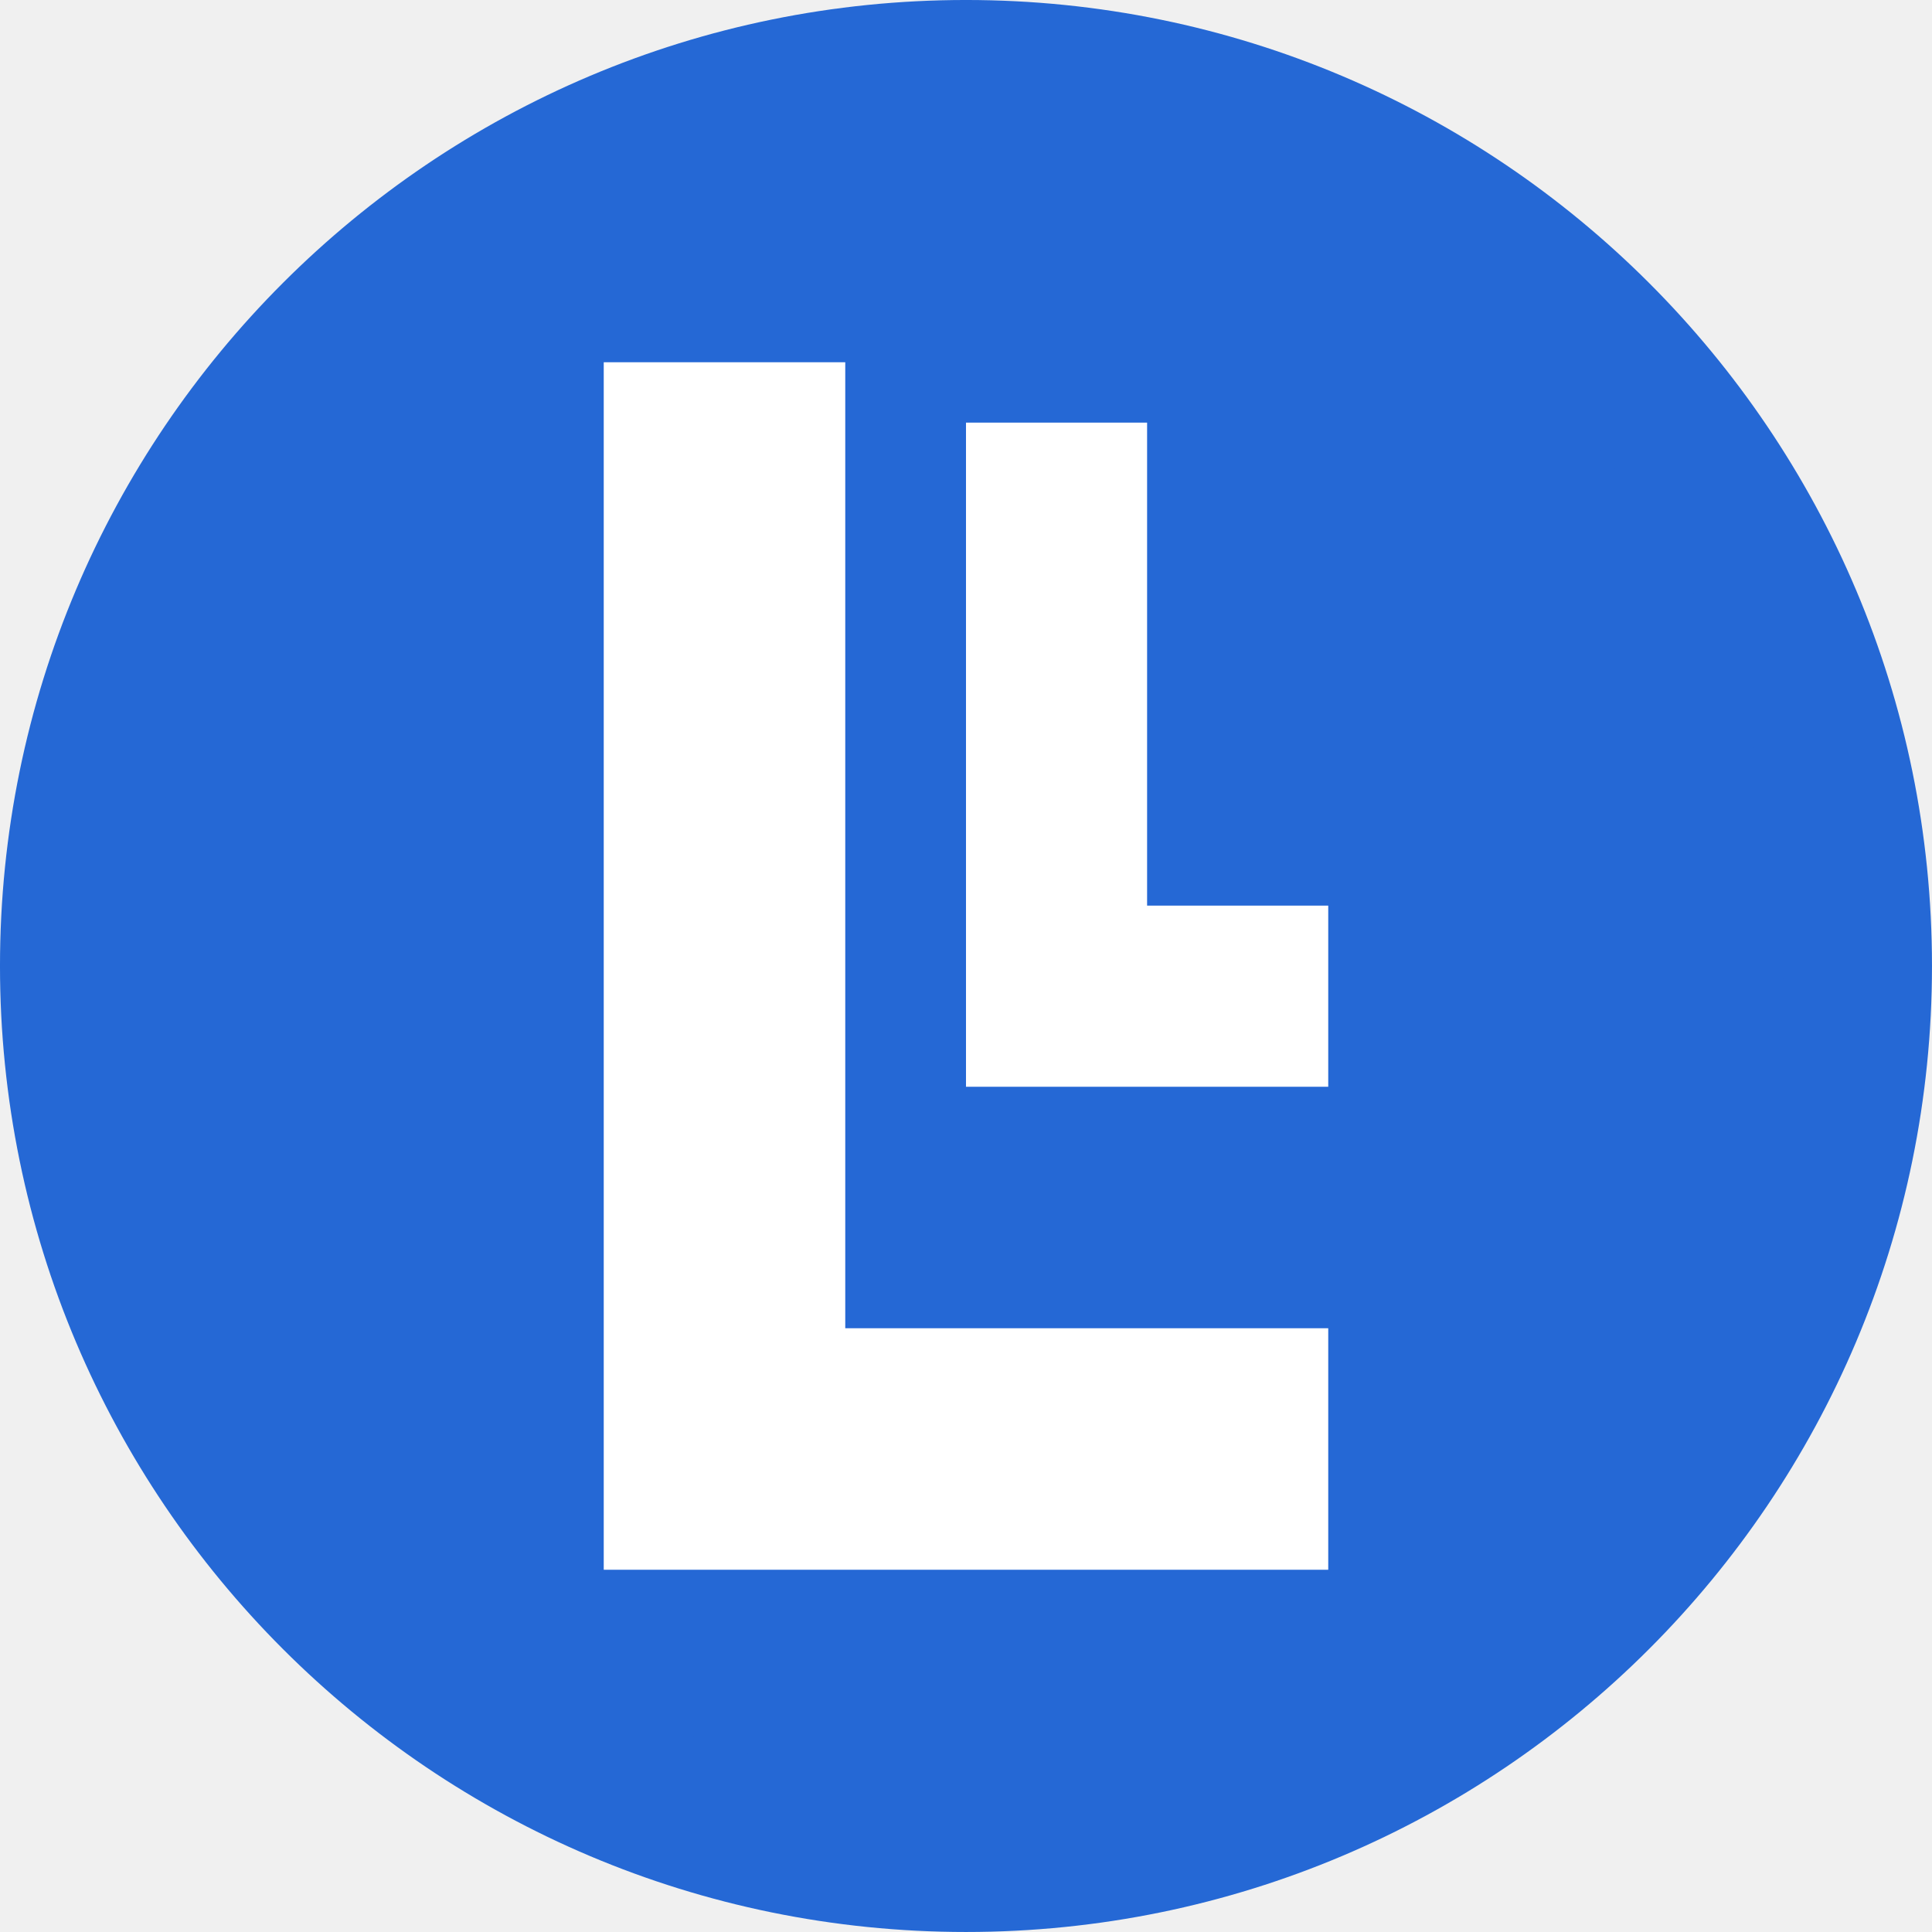
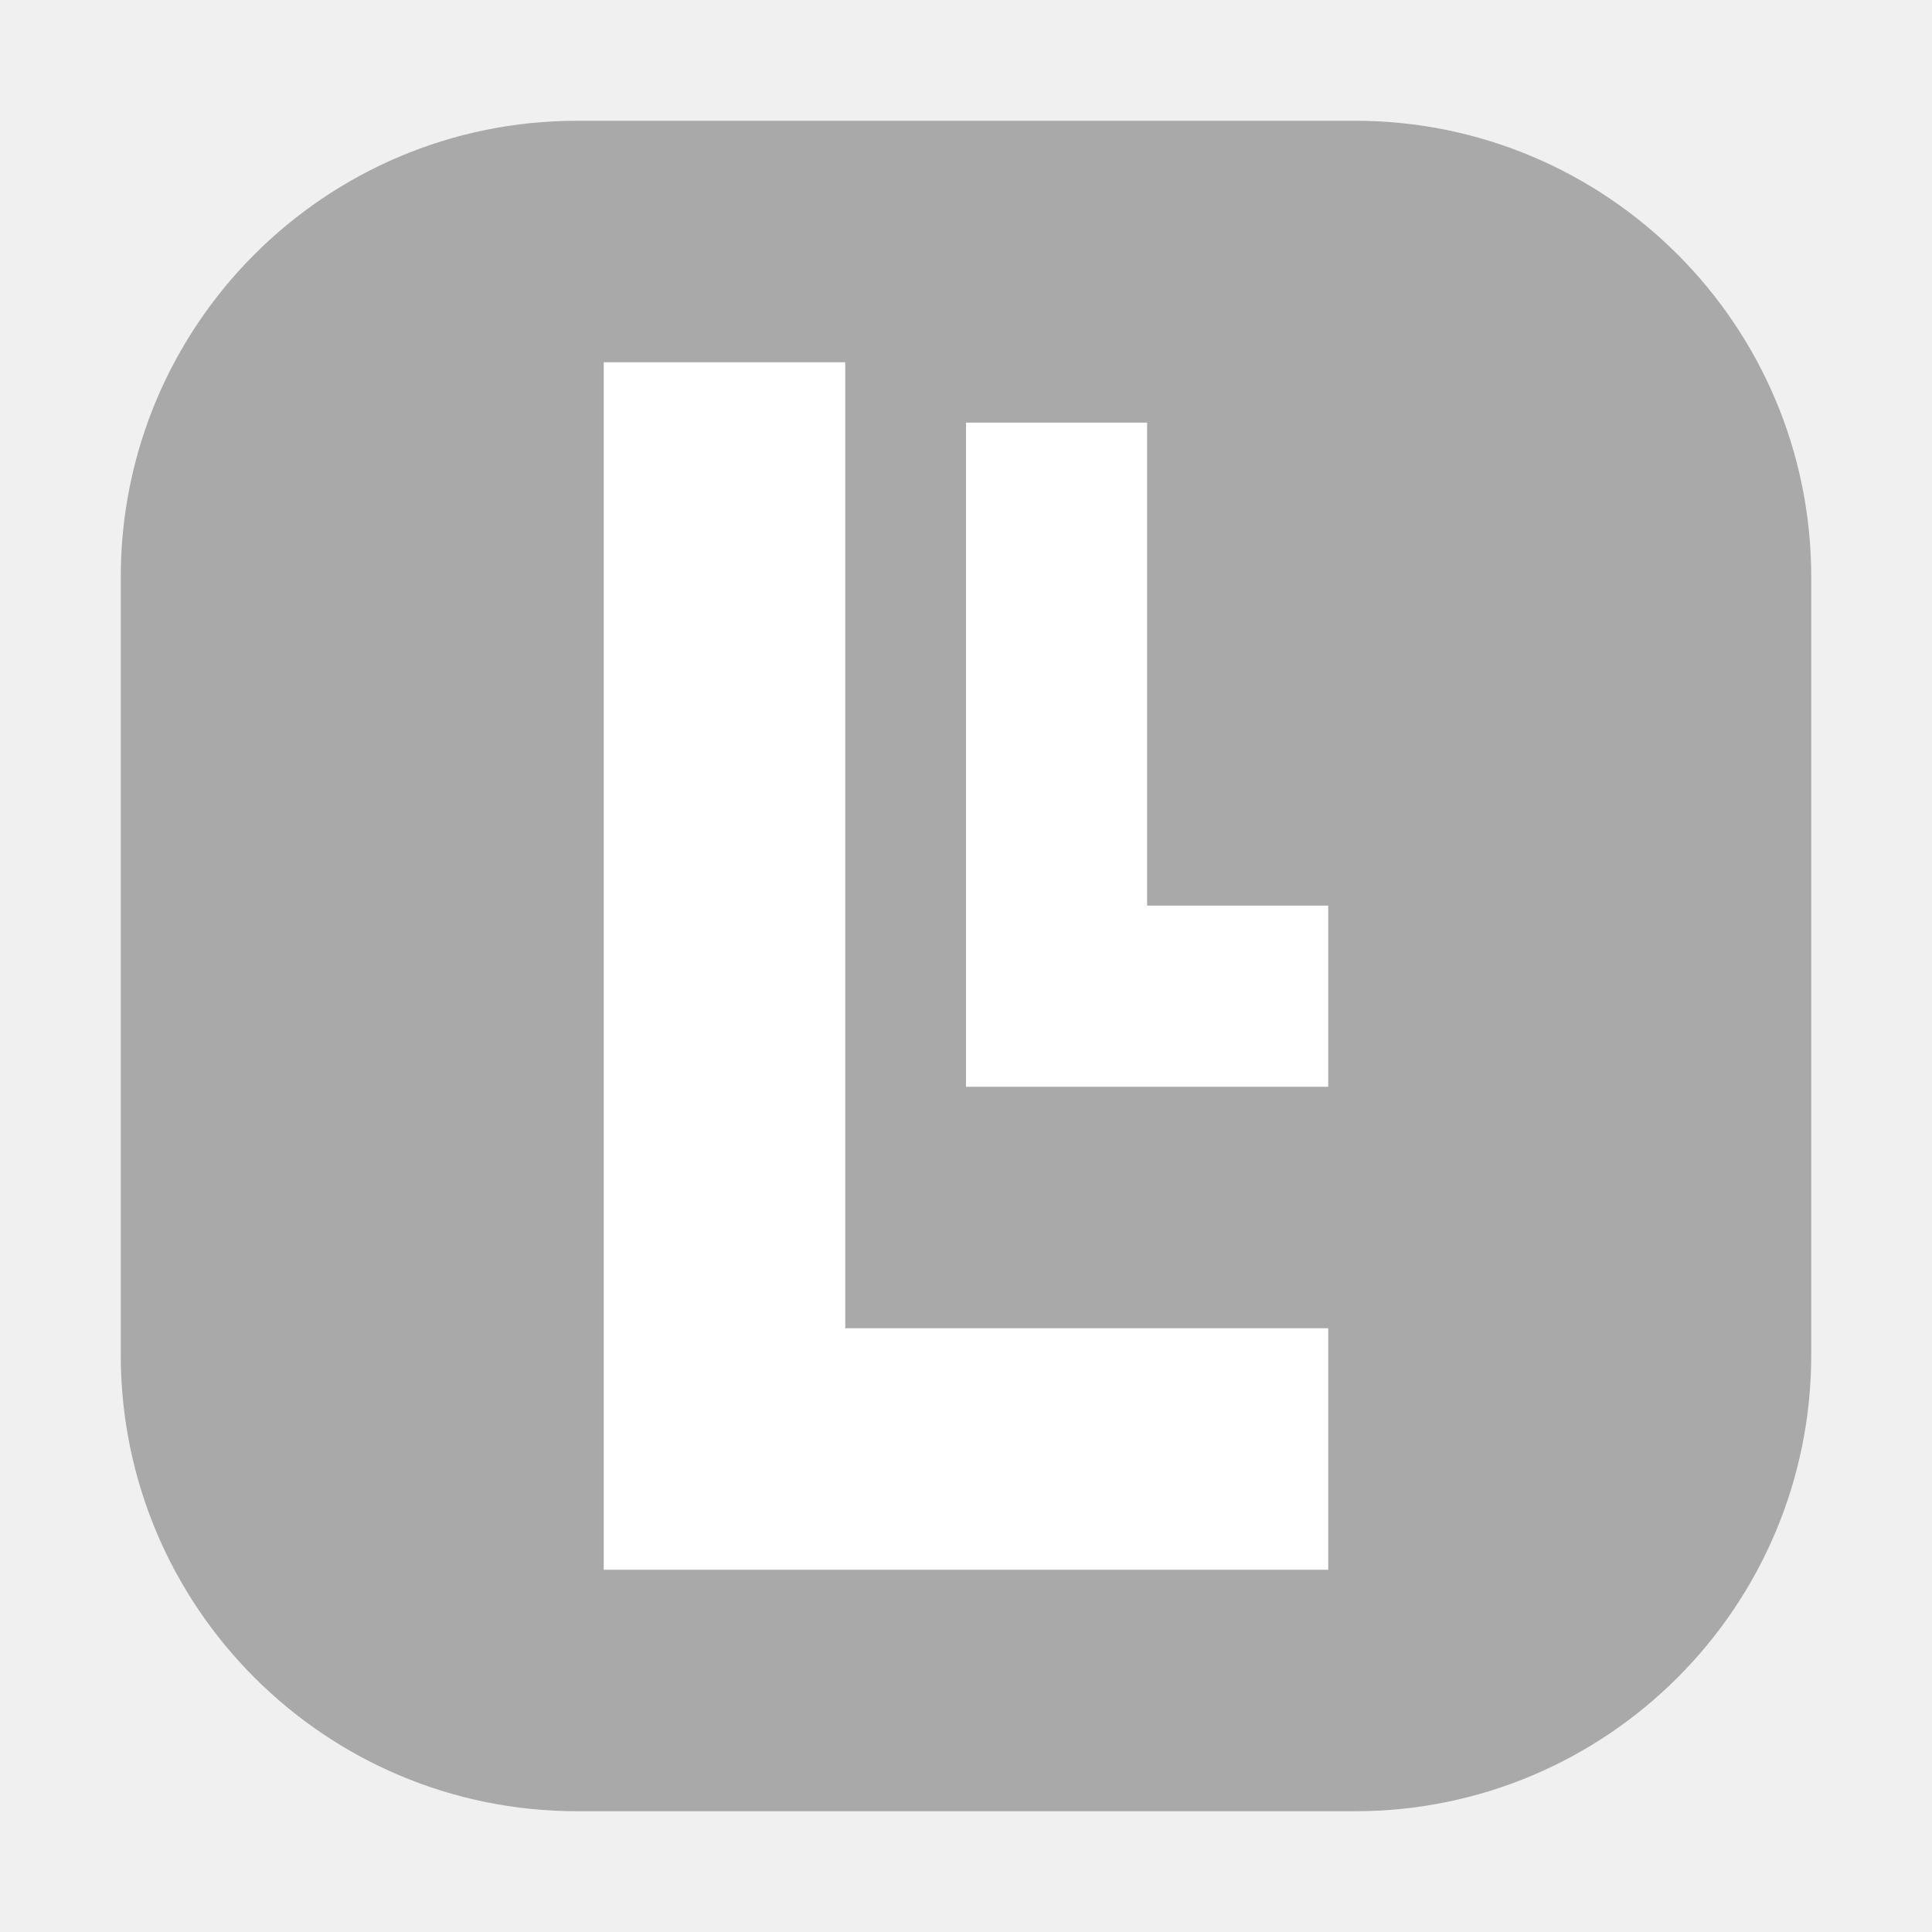
<svg xmlns="http://www.w3.org/2000/svg" width="320" height="320" viewBox="0 0 84.667 84.667" version="1.1" id="svg8">
  <defs id="defs2" />
  <g id="layer1">
-     <circle style="opacity:0.95;fill:#1b62d4;fill-opacity:1;stroke:#1b62d4;stroke-width:6.513;stroke-miterlimit:4;stroke-dasharray:none;stroke-opacity:1" id="path845" cx="42.333" cy="42.333" r="39.077" />
+     <rect style="opacity:0.95;fill:#a6a6a6;stroke:none;stroke-width:2.315;fill-opacity:1" id="rect836" width="74.083" height="74.083" x="5.292" y="5.292" rx="20" ry="20" />
    <path style="fill:#ffffff;fill-opacity:1;stroke:none;stroke-width:0.273px;stroke-linecap:butt;stroke-linejoin:miter;stroke-opacity:1" d="m 26.458,15.875 v 52.917 h 31.75 V 58.208 H 37.042 V 15.875 Z" id="path851" />
    <path style="fill:#ffffff;fill-opacity:1;stroke:none;stroke-width:0.265px;stroke-linecap:butt;stroke-linejoin:miter;stroke-opacity:1" d="m 42.333,18.521 0,29.104 h 15.875 v -7.938 h -7.938 l 0,-21.167 z" id="path853" />
  </g>
</svg>
